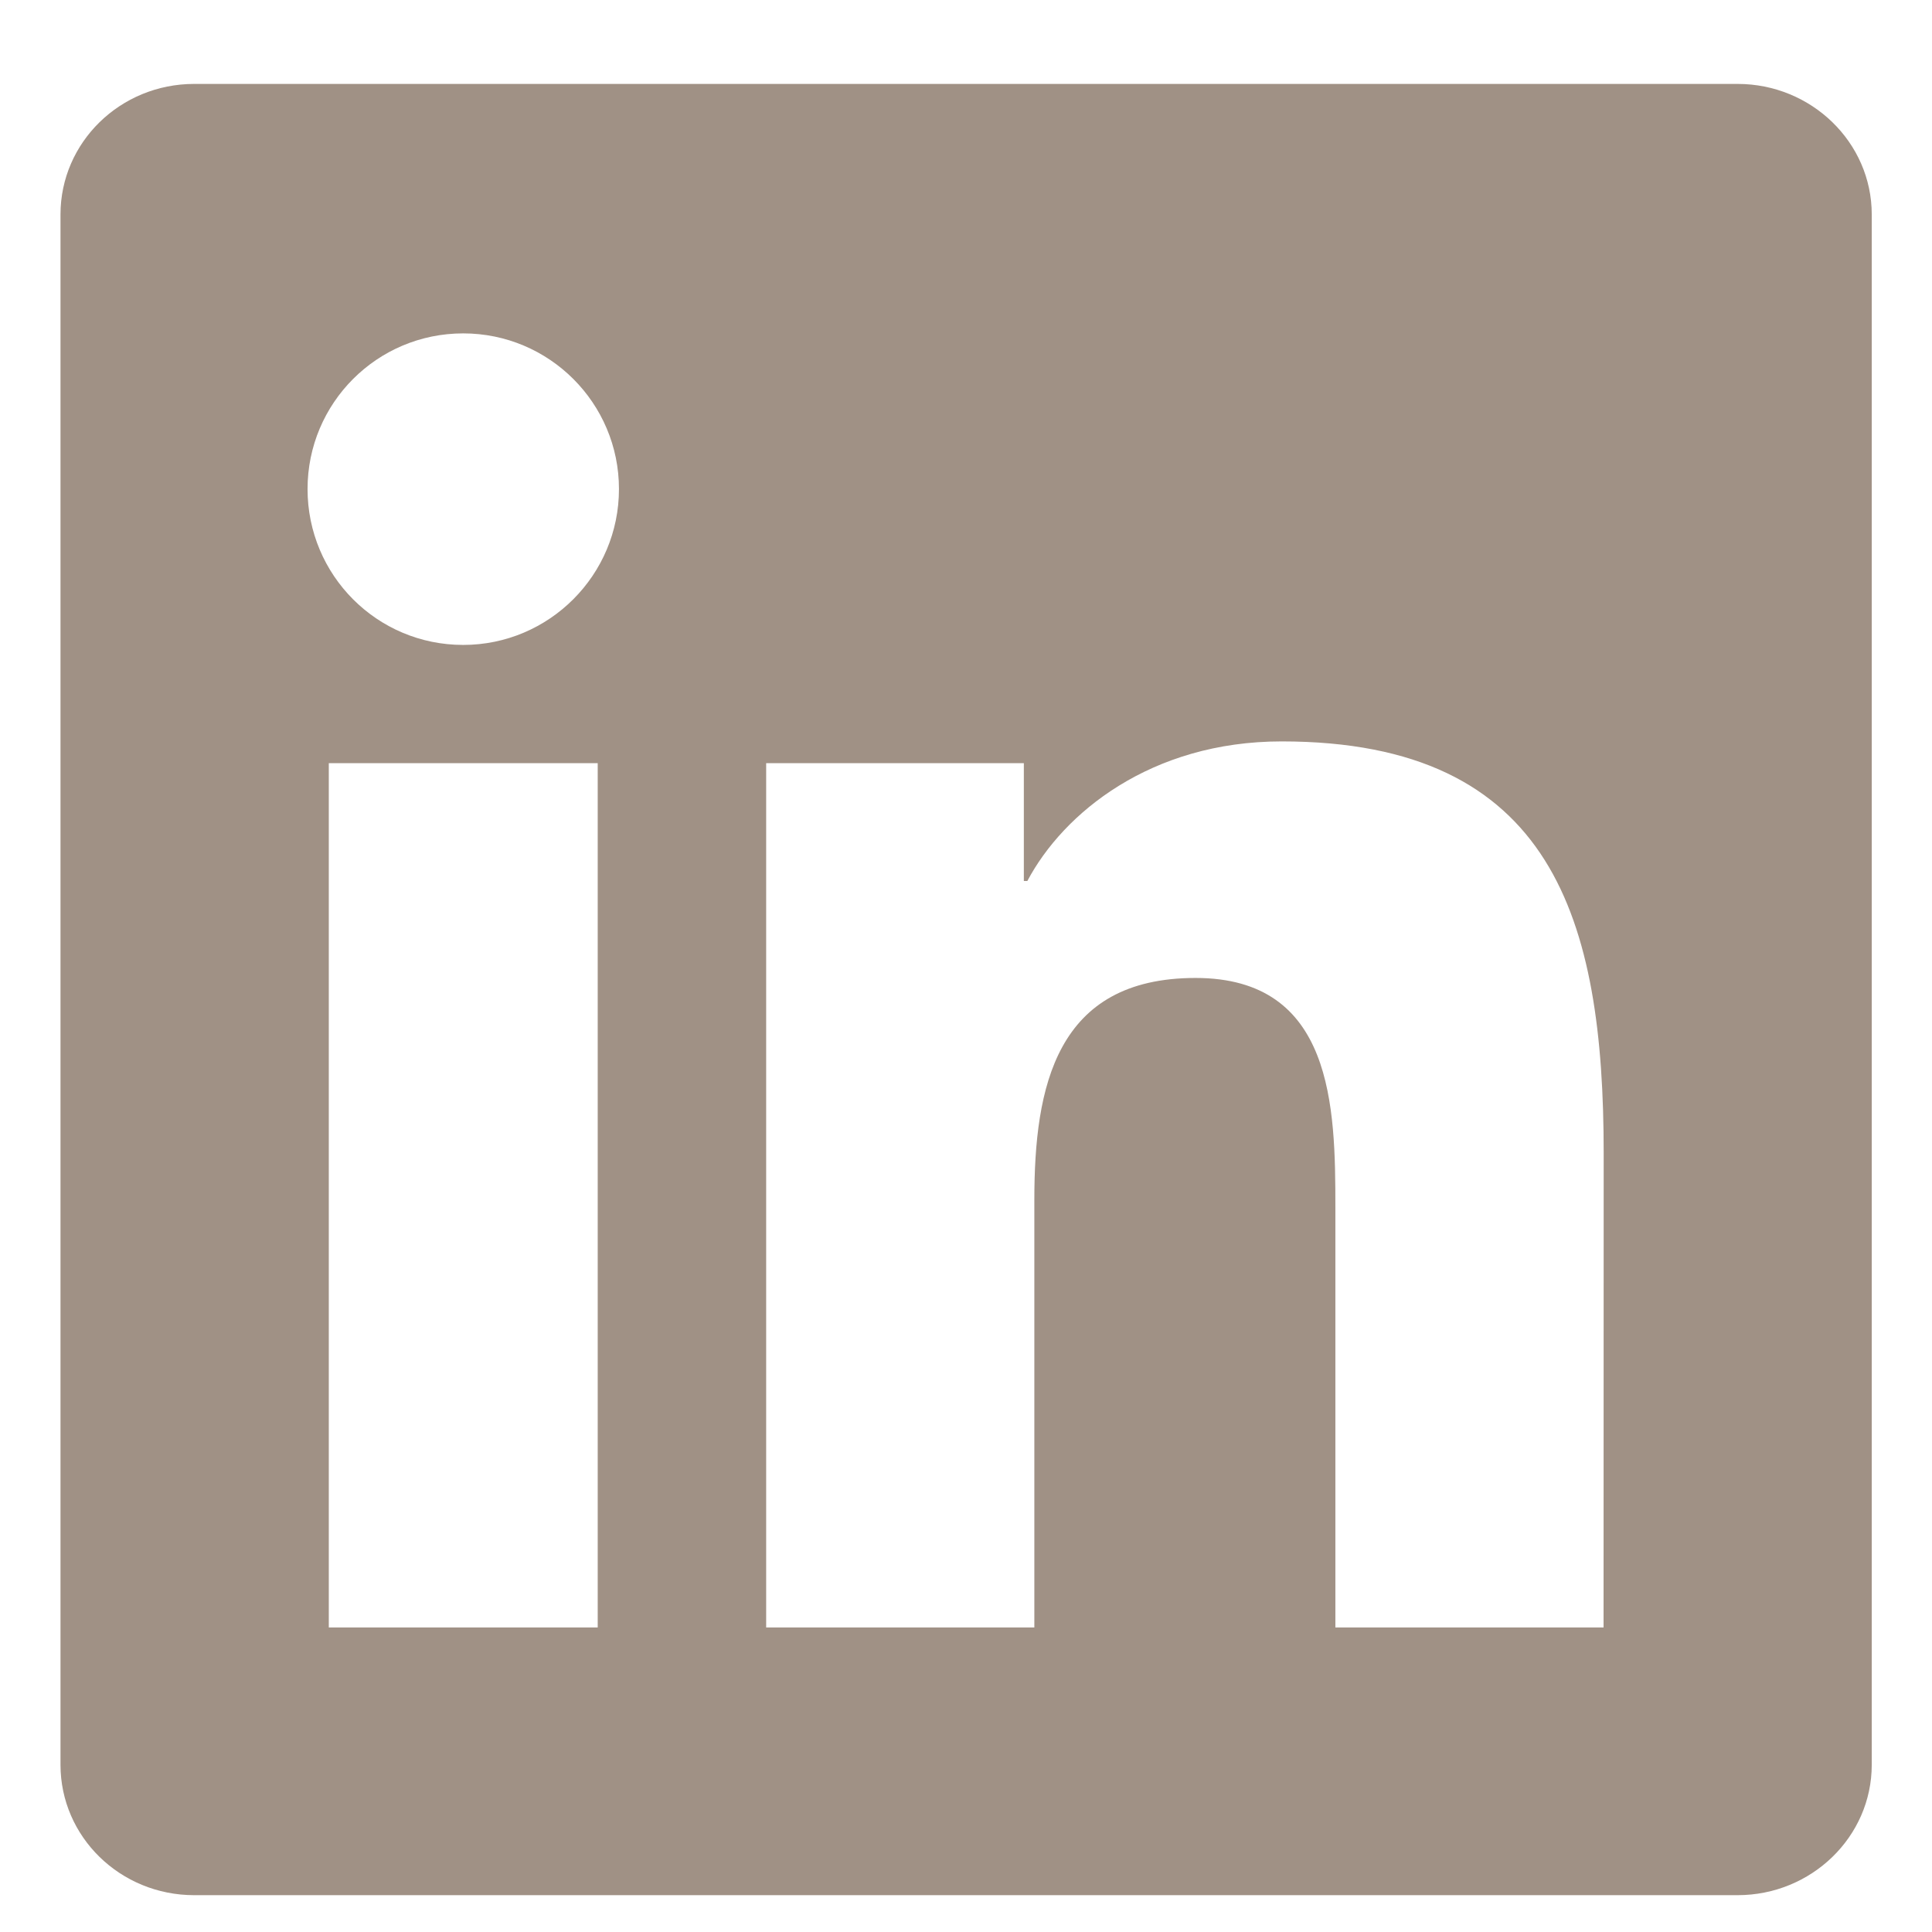
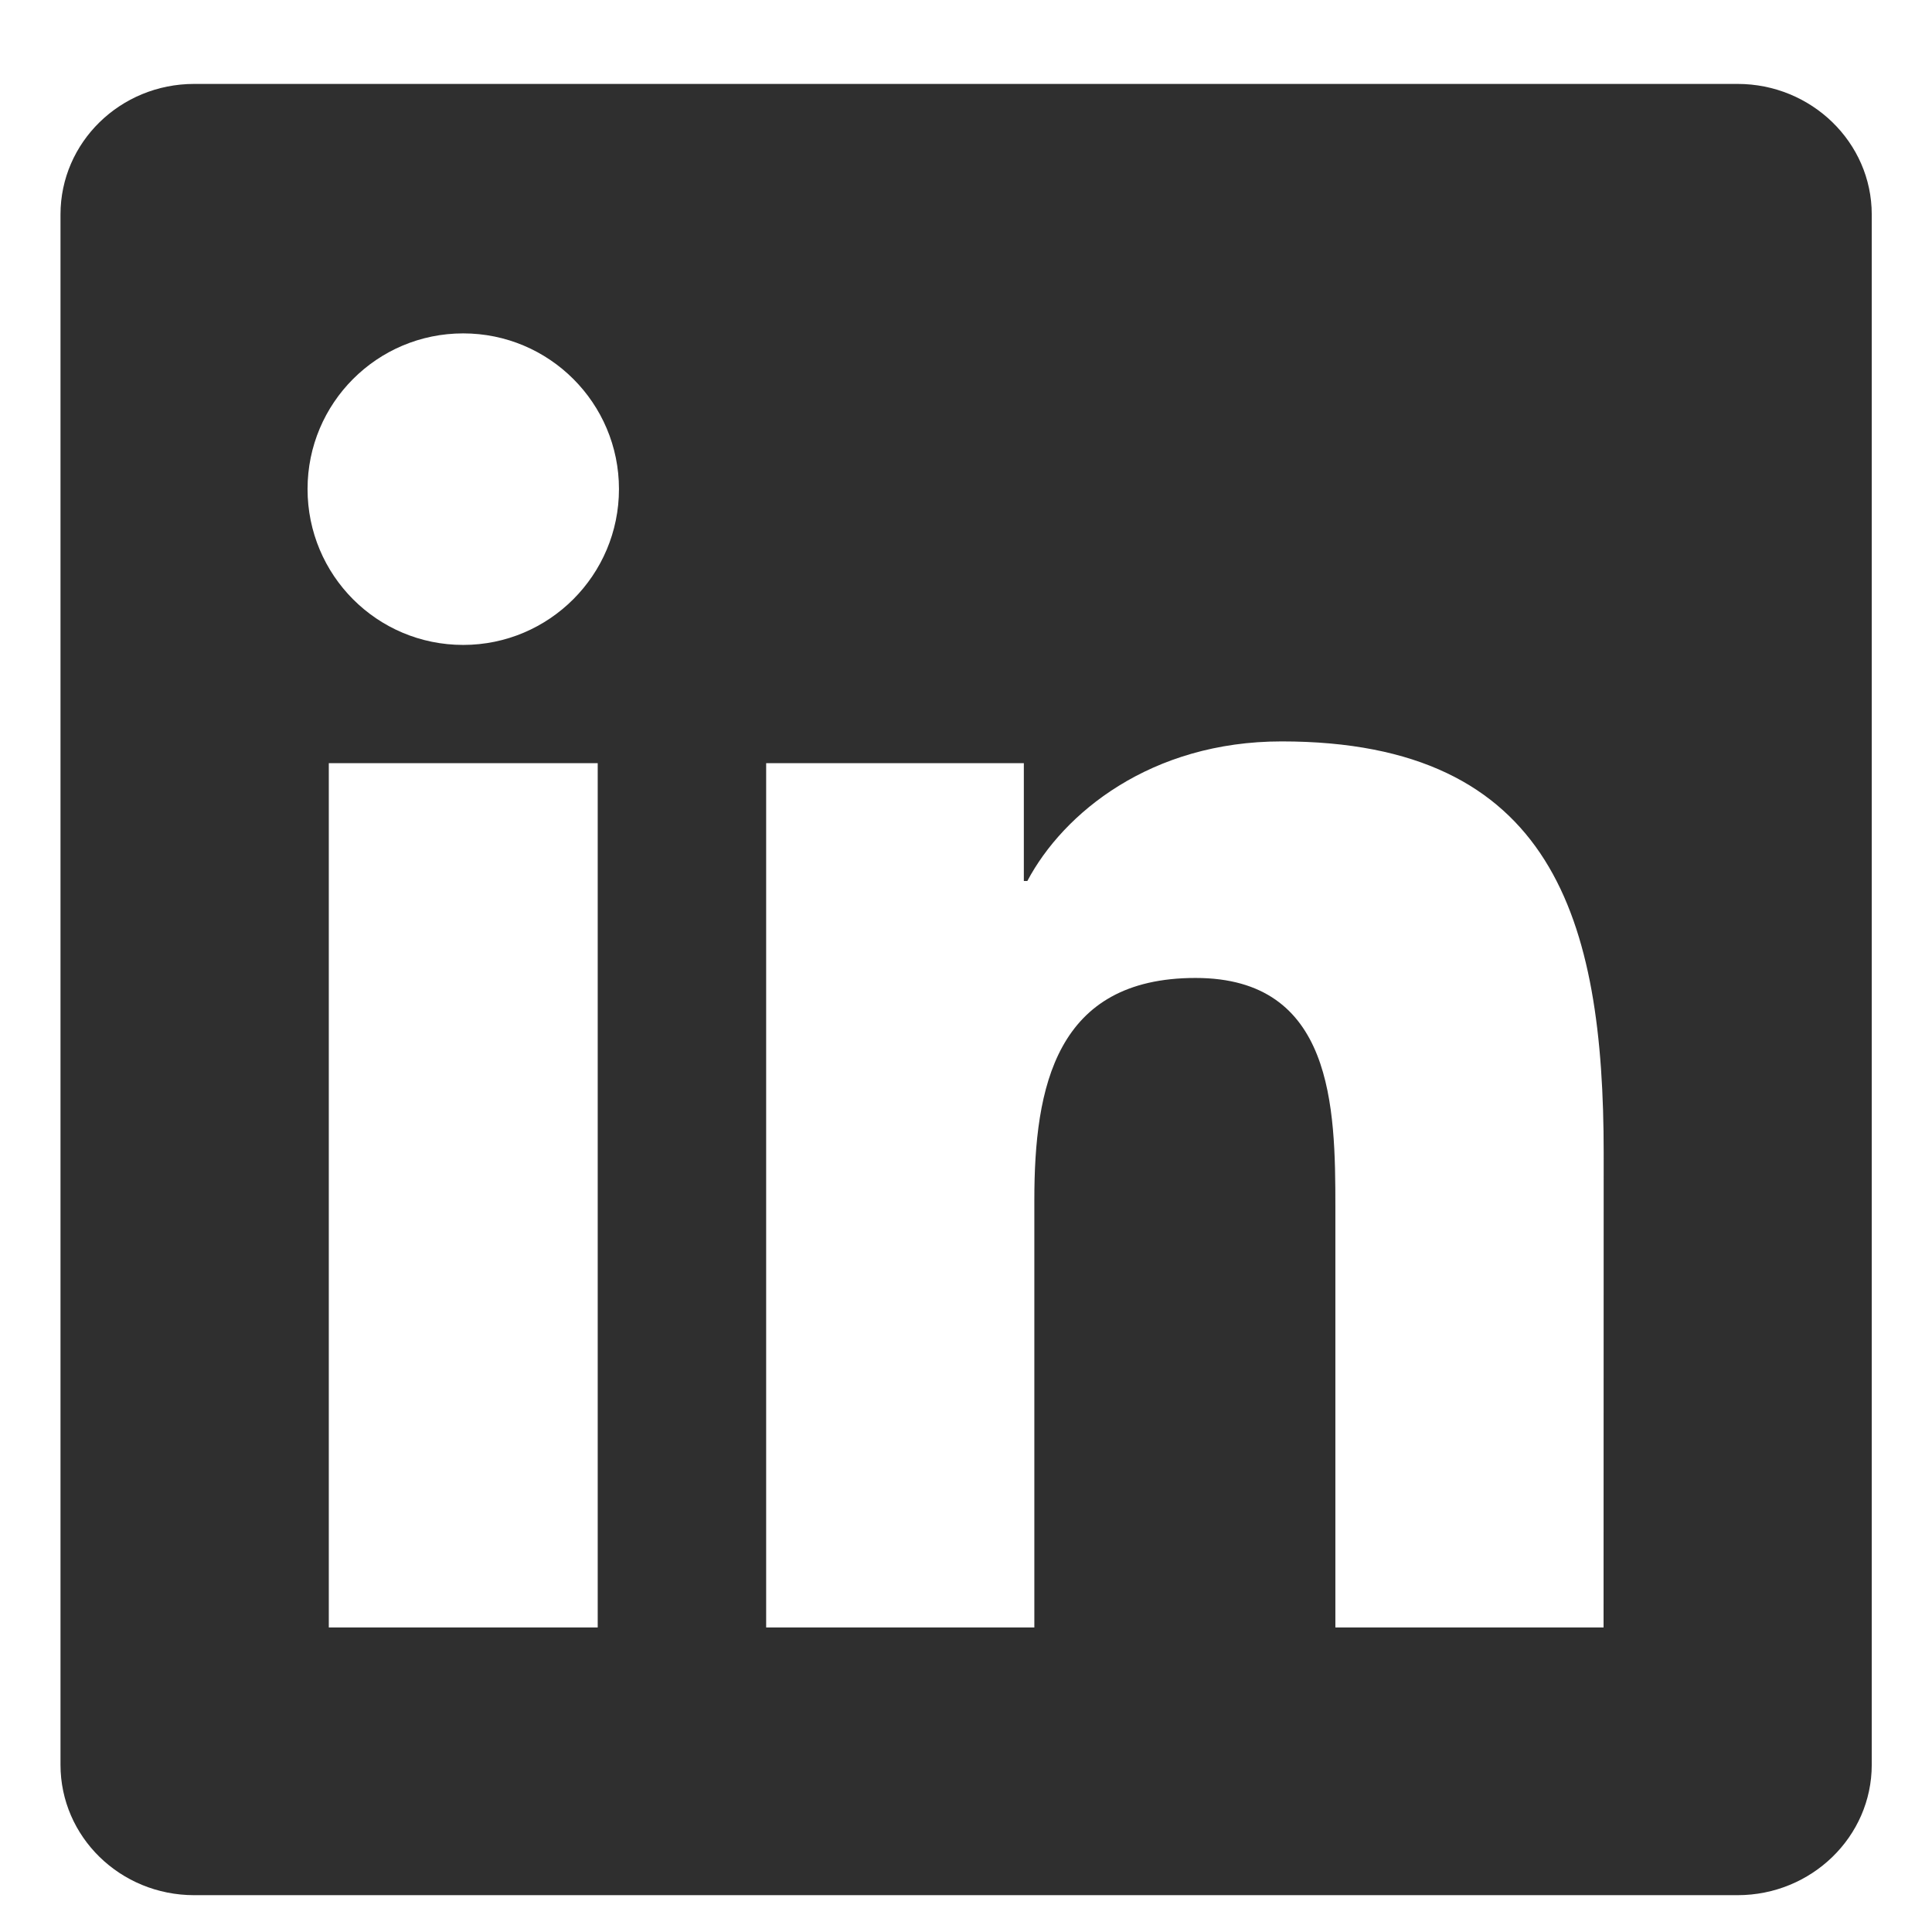
<svg xmlns="http://www.w3.org/2000/svg" width="16" height="16" viewBox="0 0 16 16" fill="none">
-   <path d="M13.28 13.478H11.059V9.997C11.059 9.167 11.042 8.099 9.901 8.099C8.743 8.099 8.566 9.002 8.566 9.936V13.478H6.345V6.32H8.479V7.296H8.508C8.806 6.733 9.531 6.14 10.614 6.14C12.865 6.14 13.281 7.621 13.281 9.549L13.28 13.478ZM3.836 5.341C3.121 5.341 2.547 4.762 2.547 4.05C2.547 3.339 3.122 2.761 3.836 2.761C4.549 2.761 5.126 3.339 5.126 4.05C5.126 4.762 4.548 5.341 3.836 5.341ZM4.95 13.478H2.723V6.32H4.95V13.478ZM14.391 0.695H1.608C0.996 0.695 0.501 1.179 0.501 1.776V14.615C0.501 15.212 0.996 15.695 1.608 15.695H14.39C15.001 15.695 15.501 15.212 15.501 14.615V1.776C15.501 1.179 15.001 0.695 14.39 0.695H14.391Z" fill="#A09185" />
+   <path d="M13.28 13.478H11.059V9.997C11.059 9.167 11.042 8.099 9.901 8.099C8.743 8.099 8.566 9.002 8.566 9.936V13.478H6.345V6.32H8.479V7.296H8.508C8.806 6.733 9.531 6.14 10.614 6.14C12.865 6.14 13.281 7.621 13.281 9.549L13.28 13.478ZM3.836 5.341C3.121 5.341 2.547 4.762 2.547 4.05C2.547 3.339 3.122 2.761 3.836 2.761C4.549 2.761 5.126 3.339 5.126 4.05C5.126 4.762 4.548 5.341 3.836 5.341ZM4.95 13.478H2.723V6.32H4.95V13.478ZM14.391 0.695H1.608C0.996 0.695 0.501 1.179 0.501 1.776V14.615C0.501 15.212 0.996 15.695 1.608 15.695H14.39C15.001 15.695 15.501 15.212 15.501 14.615V1.776C15.501 1.179 15.001 0.695 14.39 0.695H14.391Z" fill="#2f2f2f" />
</svg>
